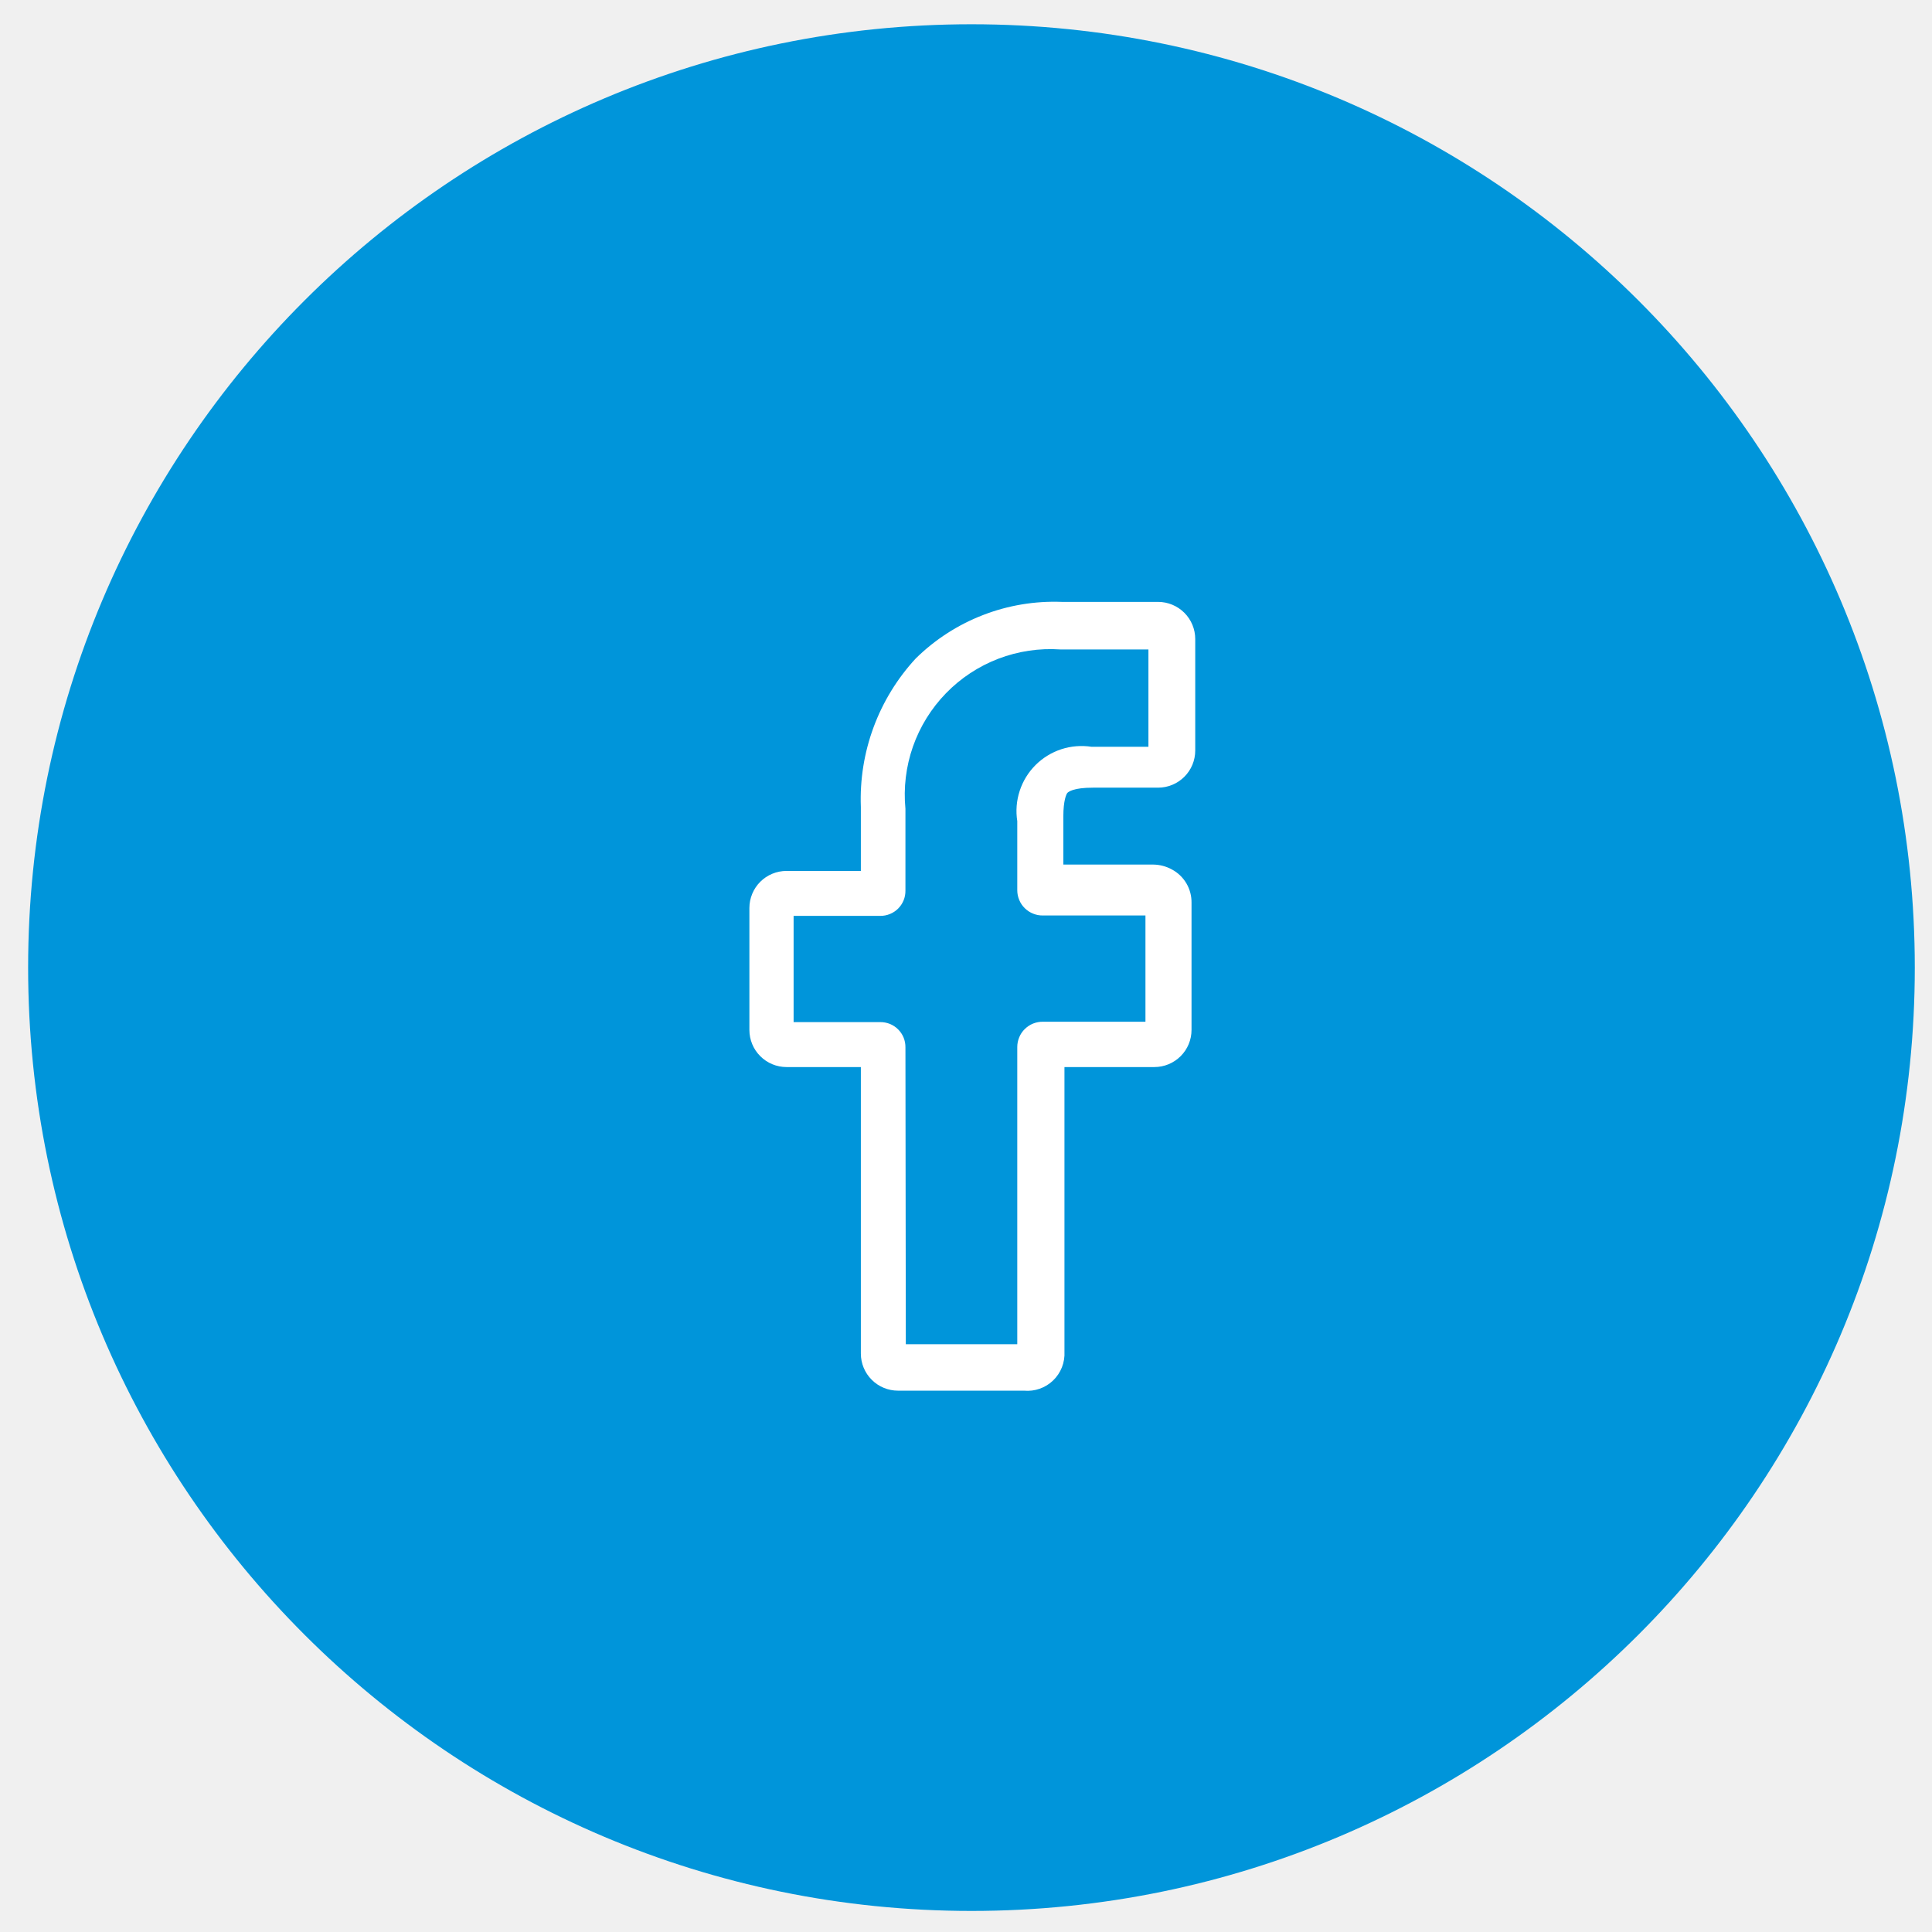
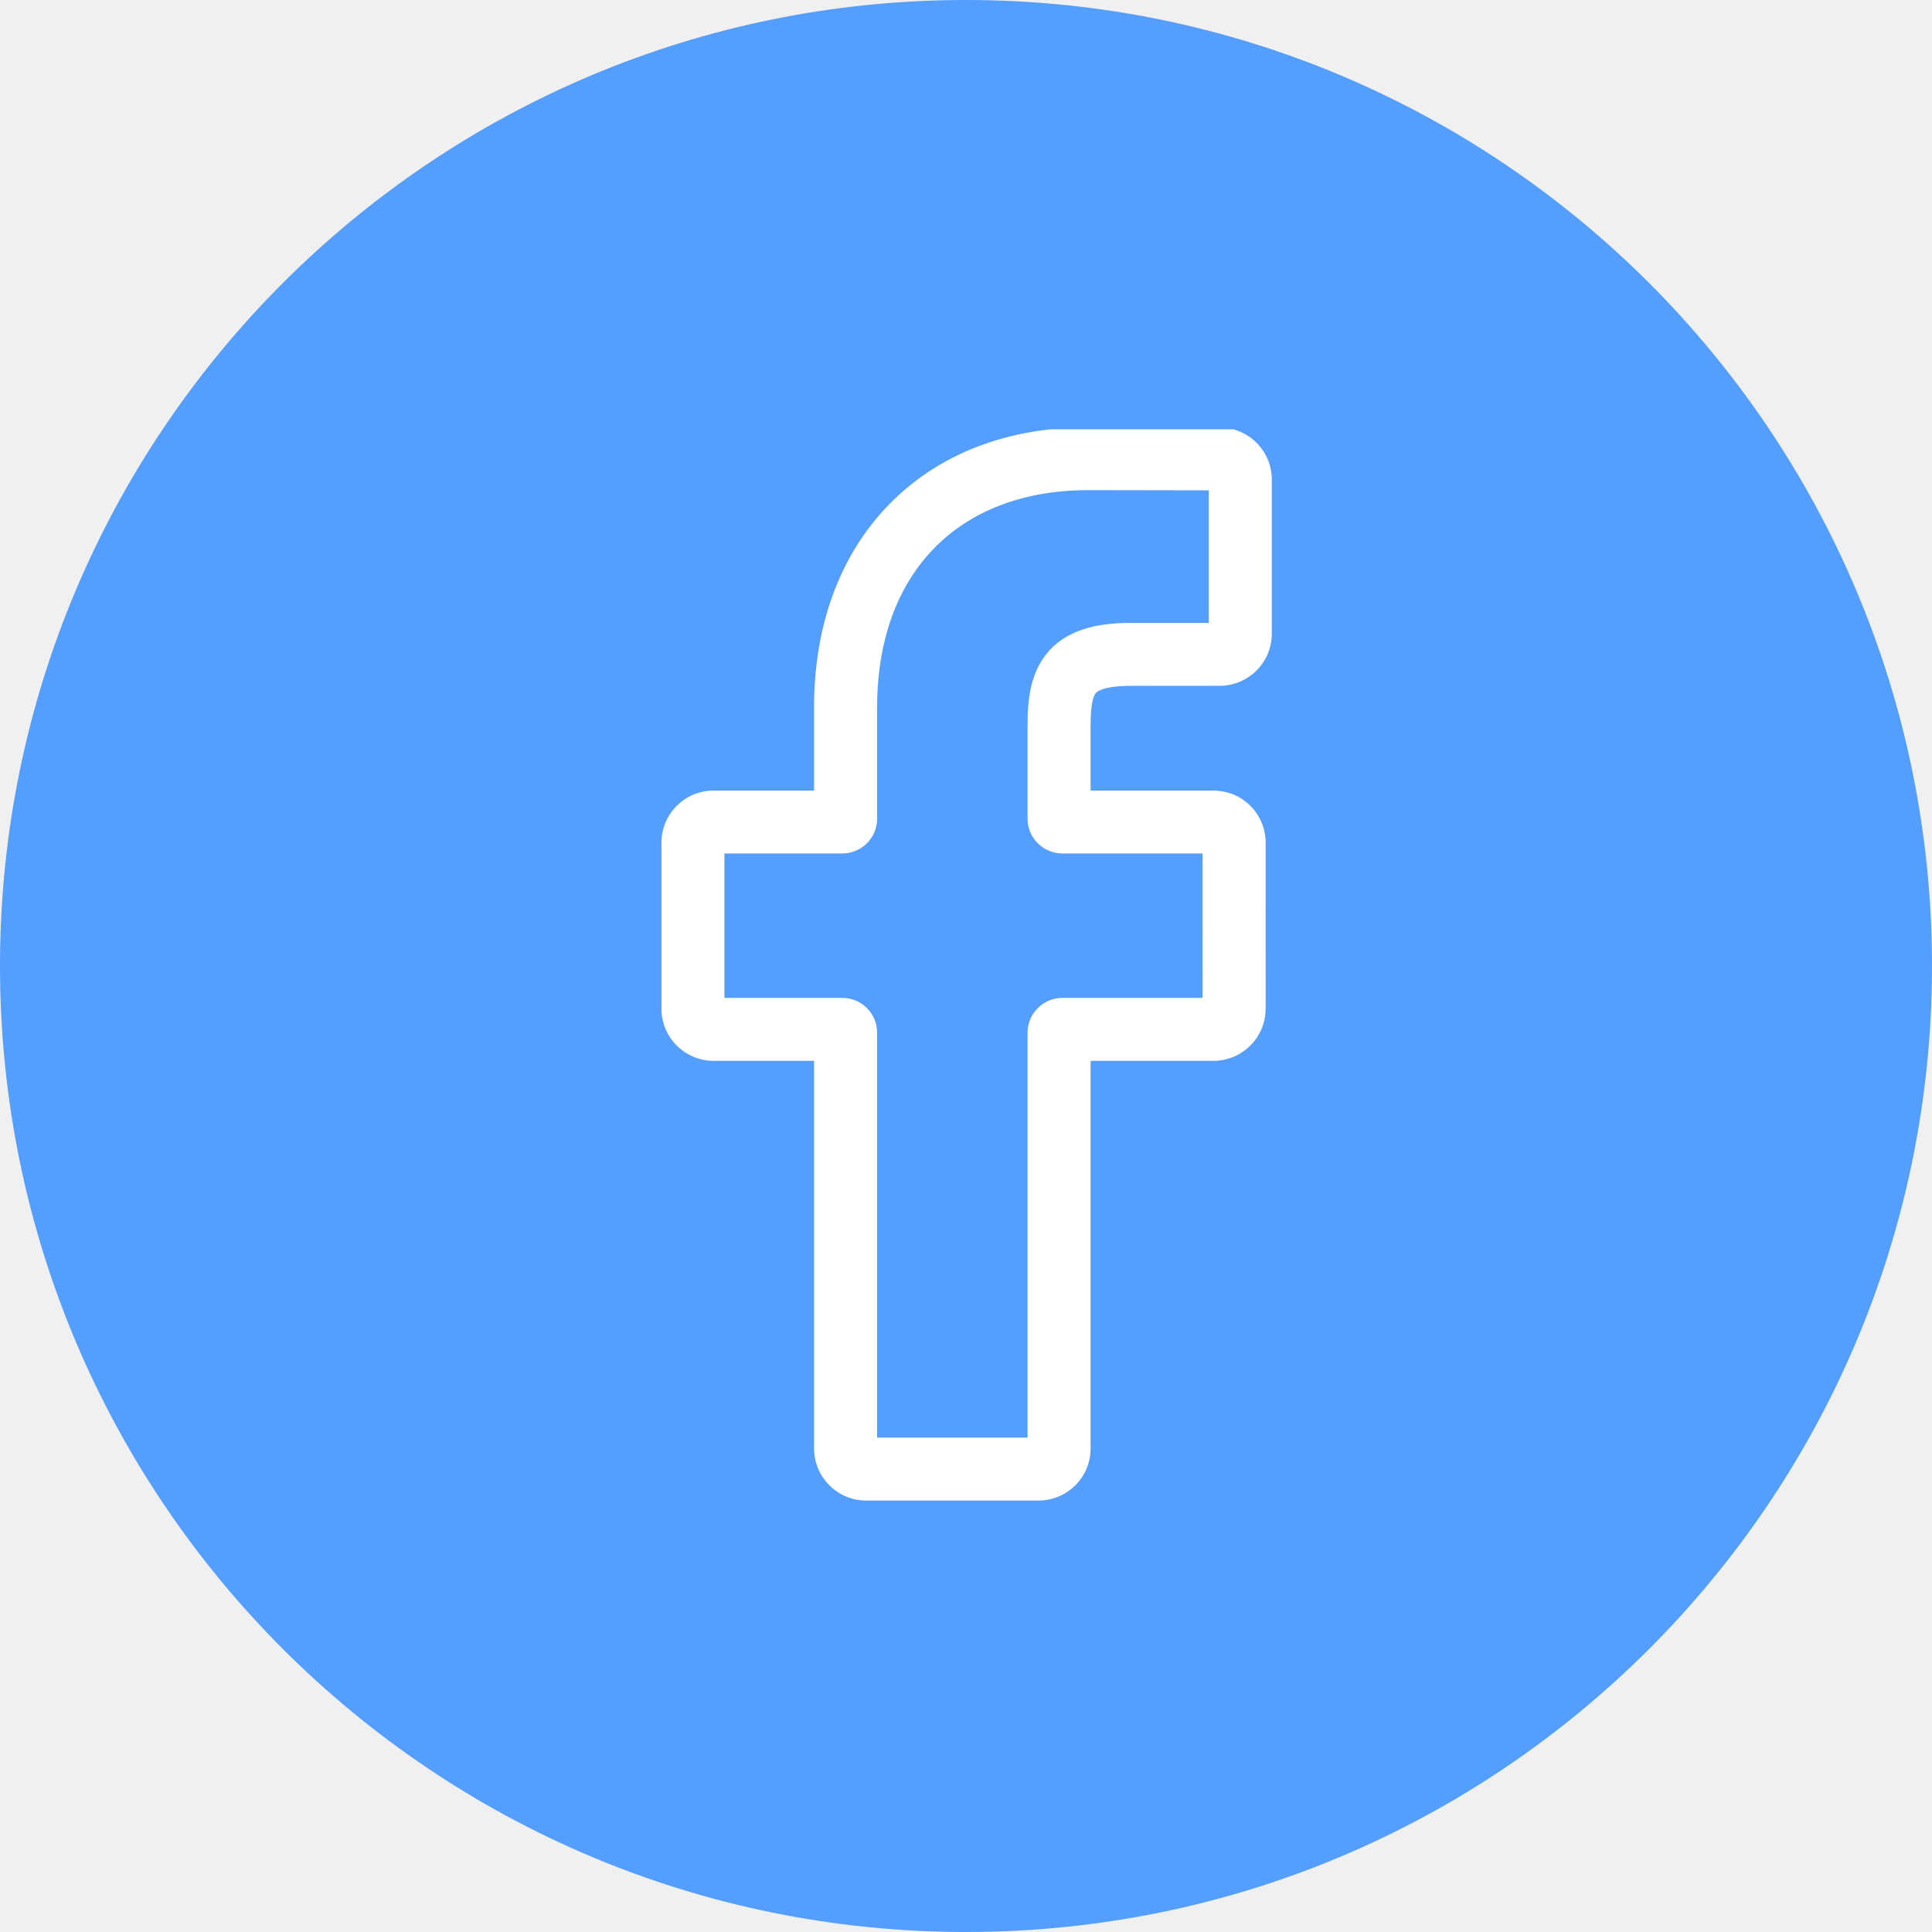
- <svg xmlns="http://www.w3.org/2000/svg" width="52" height="52" viewBox="0 0 52 52" fill="none">
-   <path d="M26.147 51.433C40.17 51.433 51.537 40.066 51.537 26.043C51.537 12.021 40.17 0.653 26.147 0.653C12.125 0.653 0.757 12.021 0.757 26.043C0.757 40.066 12.125 51.433 26.147 51.433Z" fill="#0095DA" />
-   <path d="M27.56 37.43H24.17C23.905 37.43 23.65 37.325 23.463 37.137C23.275 36.95 23.17 36.696 23.17 36.43V28.72H21.17C20.905 28.72 20.65 28.615 20.463 28.427C20.275 28.24 20.17 27.986 20.17 27.72V24.441C20.17 24.175 20.275 23.921 20.463 23.733C20.65 23.546 20.905 23.441 21.17 23.441H23.17V21.72C23.114 20.244 23.646 18.805 24.65 17.72C25.167 17.212 25.782 16.815 26.458 16.554C27.134 16.292 27.856 16.172 28.58 16.2H31.17C31.435 16.2 31.689 16.306 31.877 16.493C32.065 16.681 32.17 16.935 32.17 17.2V20.2C32.17 20.465 32.065 20.72 31.877 20.907C31.689 21.095 31.435 21.2 31.17 21.2H29.42C28.89 21.2 28.76 21.311 28.73 21.34C28.7 21.37 28.62 21.55 28.62 21.97V23.27H31.04C31.215 23.272 31.387 23.317 31.54 23.401C31.703 23.487 31.838 23.617 31.932 23.776C32.025 23.934 32.073 24.116 32.07 24.3V27.72C32.07 27.986 31.965 28.24 31.777 28.427C31.589 28.615 31.335 28.72 31.07 28.72H28.65V36.38C28.658 36.524 28.634 36.667 28.582 36.801C28.529 36.934 28.449 37.055 28.345 37.155C28.242 37.255 28.118 37.331 27.983 37.378C27.847 37.426 27.703 37.443 27.56 37.43ZM24.38 36.18H27.38V28.18C27.38 28.09 27.398 28.001 27.433 27.918C27.467 27.834 27.518 27.759 27.583 27.696C27.647 27.633 27.723 27.583 27.807 27.549C27.89 27.516 27.98 27.499 28.07 27.5H30.83V24.64H28.07C27.98 24.642 27.89 24.625 27.807 24.591C27.723 24.558 27.647 24.508 27.583 24.445C27.518 24.382 27.467 24.306 27.433 24.223C27.398 24.14 27.38 24.051 27.38 23.961V22.1C27.337 21.828 27.359 21.549 27.445 21.287C27.53 21.025 27.676 20.787 27.871 20.592C28.066 20.397 28.305 20.251 28.567 20.165C28.829 20.08 29.108 20.058 29.38 20.1H30.91V17.48H28.54C27.972 17.441 27.402 17.527 26.87 17.73C26.339 17.934 25.858 18.25 25.461 18.659C25.064 19.067 24.761 19.557 24.572 20.094C24.384 20.632 24.315 21.203 24.37 21.77V23.97C24.371 24.06 24.355 24.149 24.321 24.232C24.287 24.315 24.237 24.391 24.174 24.454C24.11 24.518 24.035 24.567 23.952 24.601C23.869 24.635 23.78 24.652 23.69 24.651H21.36V27.51H23.69C23.78 27.509 23.869 27.526 23.952 27.559C24.035 27.593 24.11 27.643 24.174 27.707C24.237 27.77 24.287 27.845 24.321 27.928C24.355 28.012 24.371 28.101 24.37 28.191L24.38 36.18Z" fill="white" />
+ <svg xmlns="http://www.w3.org/2000/svg" width="36" height="36" viewBox="0 0 36 36" fill="none">
+   <rect width="36" height="36" rx="18" fill="#539EFF" />
+   <g clip-path="url(#clip0)">
+     <path d="M19.35 27.961H16.141C15.605 27.961 15.169 27.526 15.169 26.991V19.767H13.297C12.761 19.767 12.325 19.331 12.325 18.797V15.701C12.325 15.166 12.761 14.731 13.297 14.731H15.169V13.181C15.169 11.644 15.653 10.336 16.567 9.399C17.486 8.458 18.77 7.961 20.281 7.961L22.728 7.965C23.263 7.966 23.698 8.401 23.698 8.935V11.809C23.698 12.344 23.263 12.779 22.727 12.779L21.079 12.78C20.576 12.78 20.448 12.88 20.421 12.911C20.376 12.963 20.322 13.107 20.322 13.506V14.731H22.603C22.775 14.731 22.941 14.773 23.084 14.853C23.392 15.024 23.584 15.35 23.584 15.701L23.583 18.797C23.583 19.331 23.147 19.767 22.611 19.767H20.322V26.991C20.322 27.526 19.886 27.961 19.35 27.961ZM16.344 26.788H19.147V19.242C19.147 18.885 19.439 18.594 19.796 18.594H22.408L22.409 15.903H19.796C19.439 15.903 19.147 15.613 19.147 15.256V13.506C19.147 13.048 19.194 12.527 19.541 12.135C19.959 11.662 20.619 11.607 21.079 11.607L22.524 11.607V9.137L20.28 9.133C17.852 9.133 16.344 10.684 16.344 13.181V15.256C16.344 15.613 16.053 15.903 15.695 15.903H13.499V18.594H15.695C16.053 18.594 16.344 18.885 16.344 19.242V26.788ZM22.726 9.137H22.726H22.726Z" fill="white" />
+   </g>
+   <defs>
+     <clipPath id="clip0">
+       <rect width="20" height="20" fill="white" transform="translate(8 8)" />
+     </clipPath>
+   </defs>
</svg>
